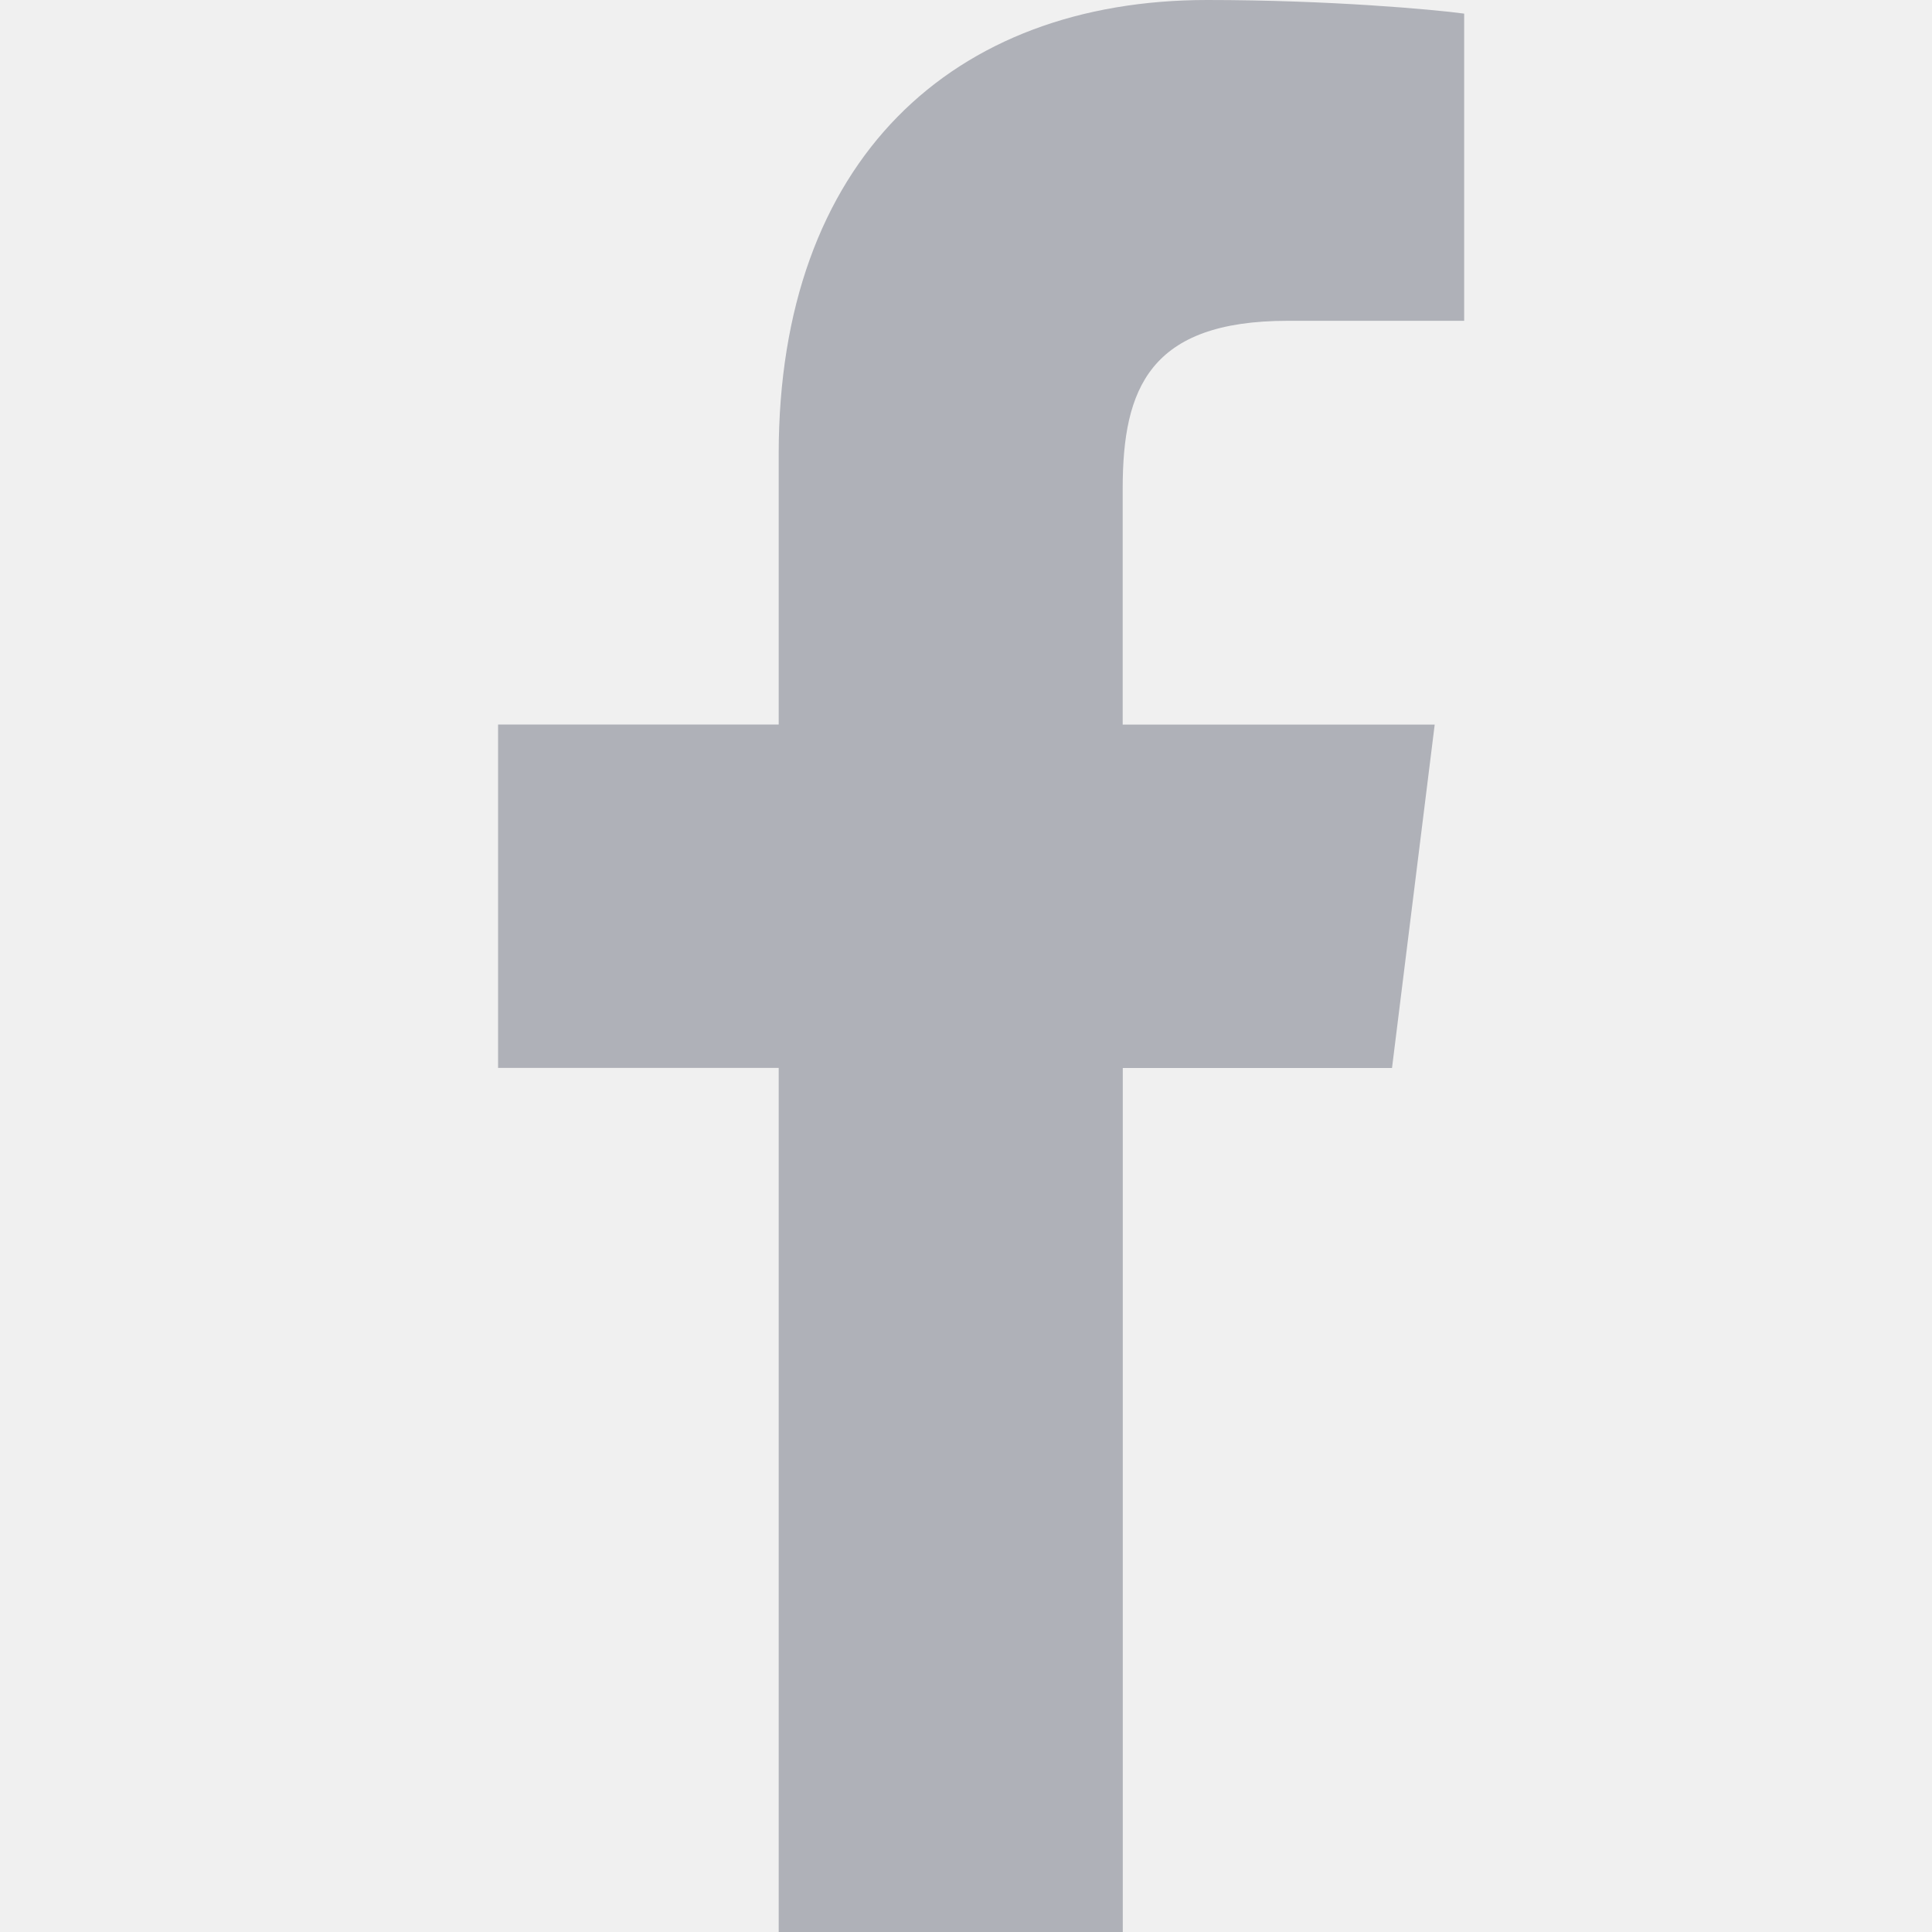
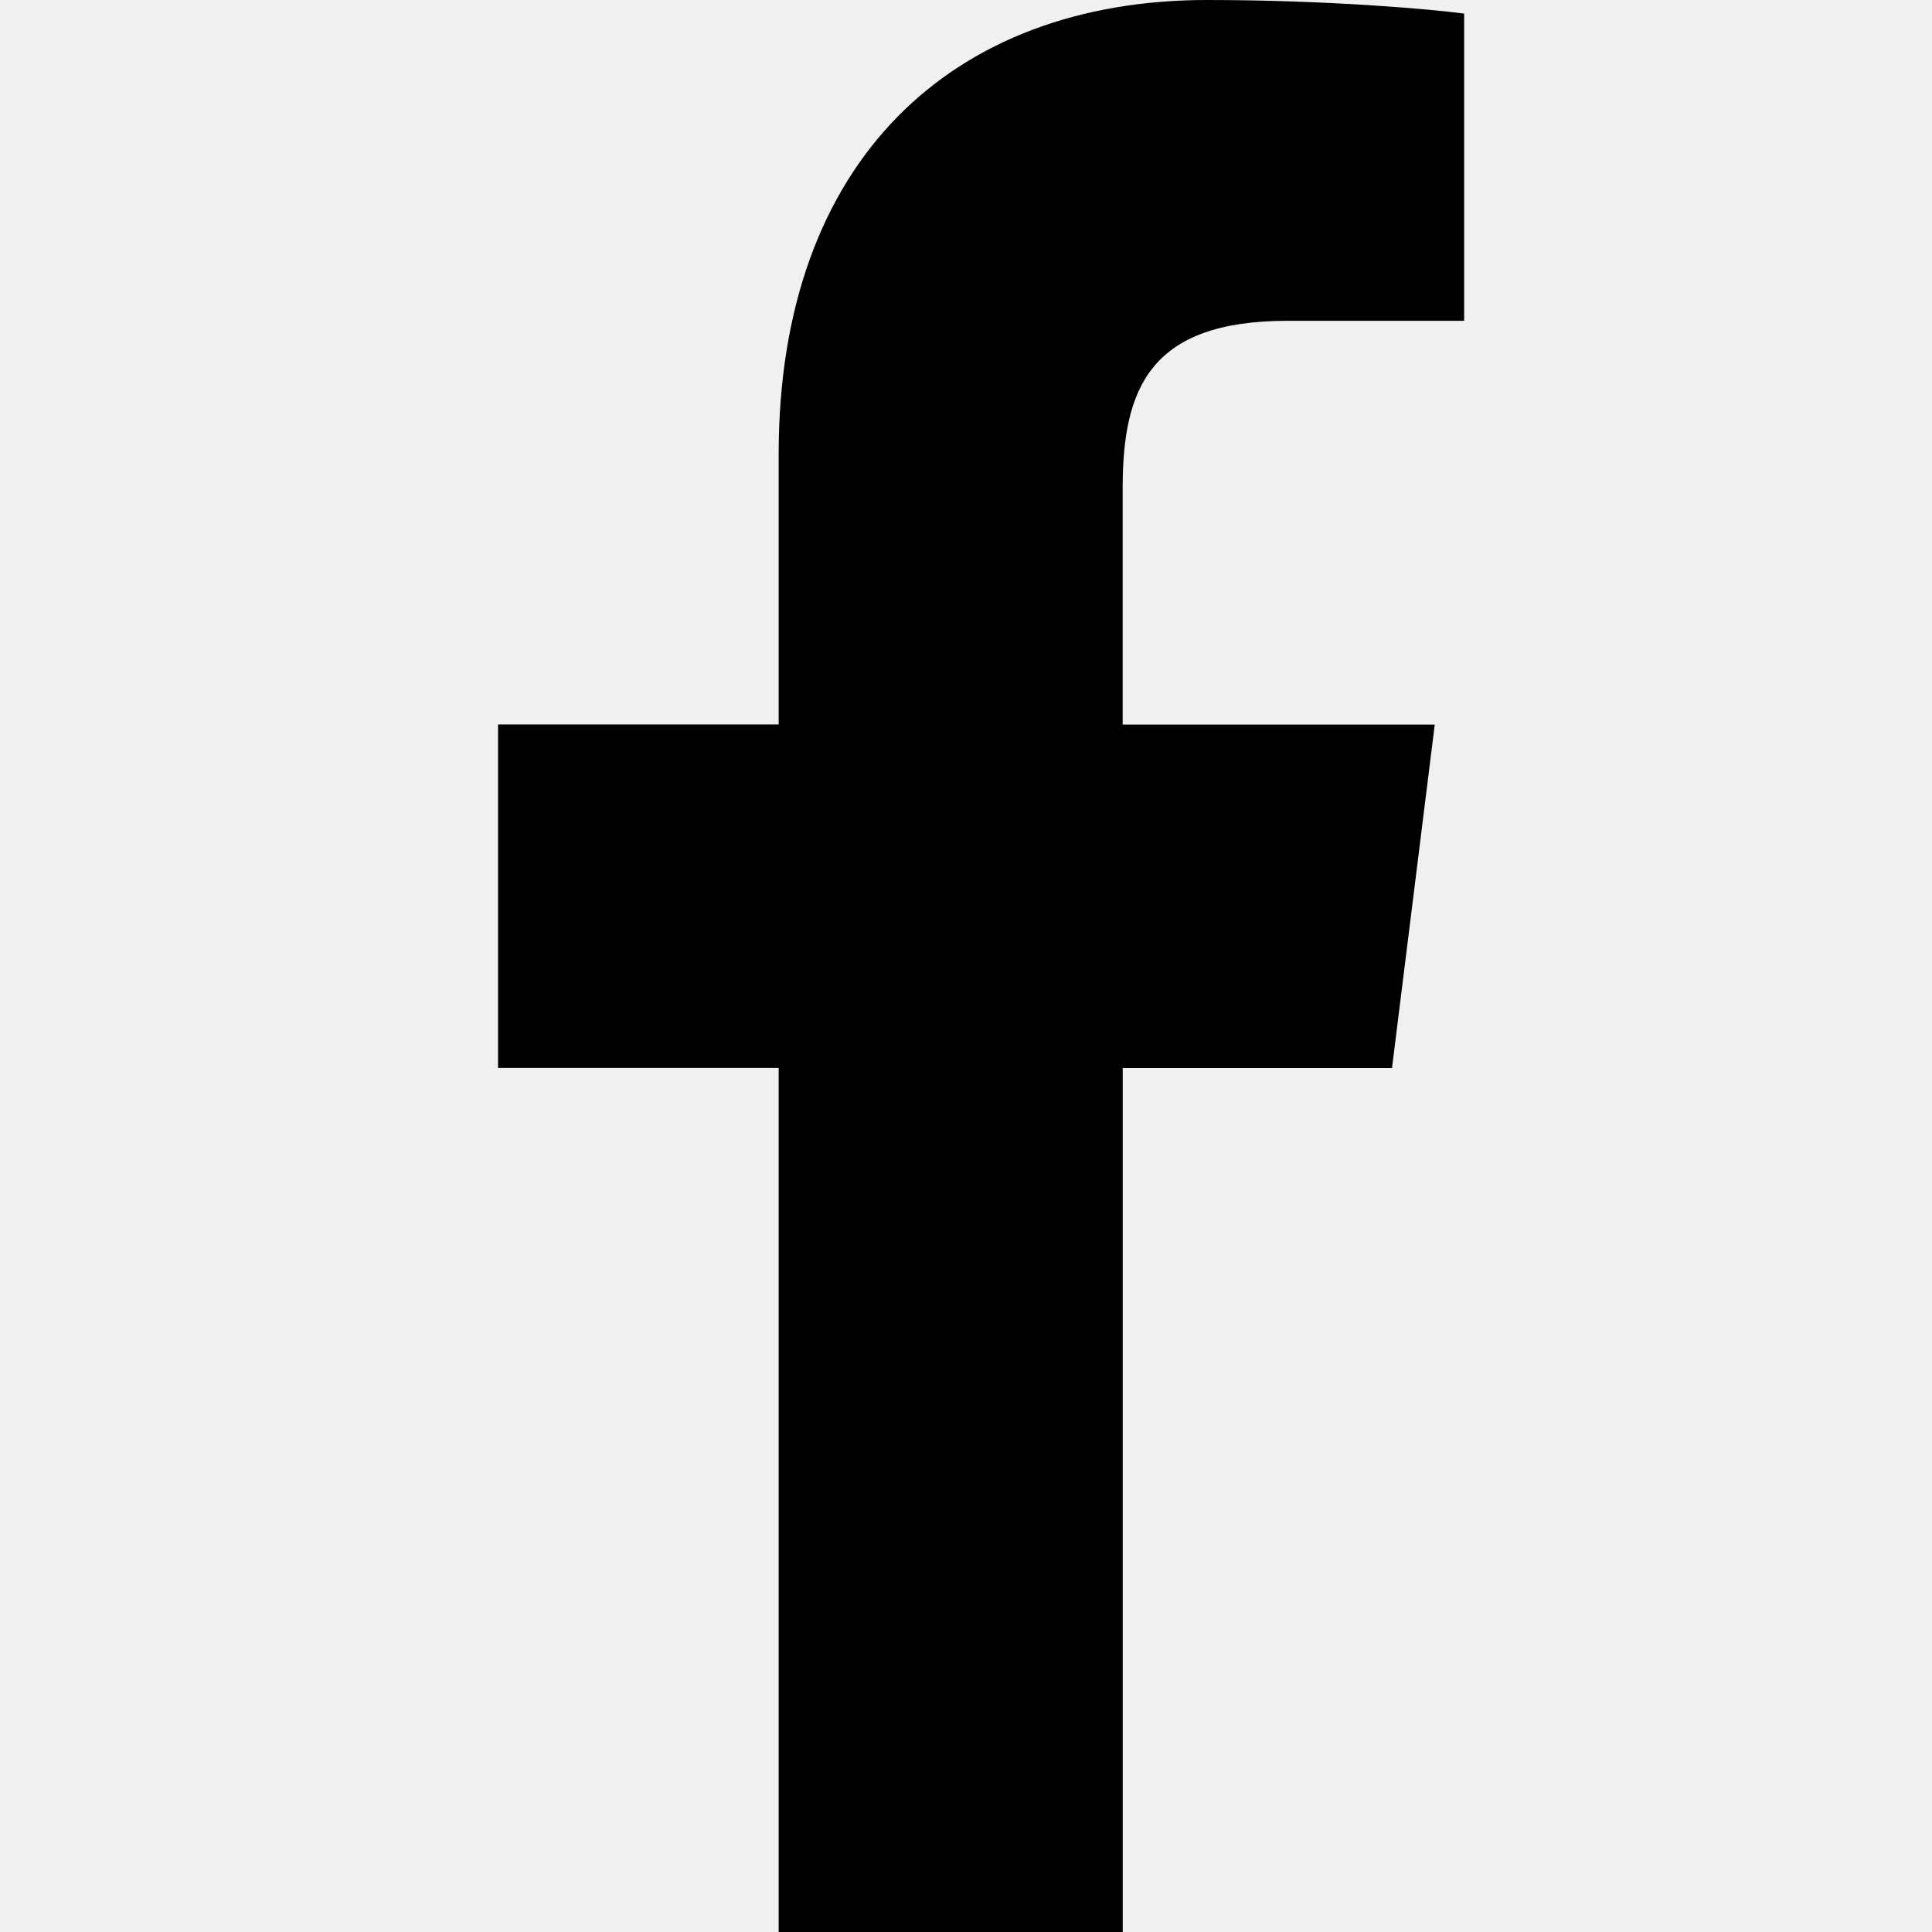
- <svg xmlns="http://www.w3.org/2000/svg" width="20" height="20" viewBox="0 0 20 20" fill="none">
-   <g clip-path="url(#clip0)">
-     <path d="M13.331 3.321H15.157V0.141C14.842 0.098 13.758 0 12.497 0C9.864 0 8.061 1.656 8.061 4.699V7.5H5.156V11.055H8.061V20H11.623V11.056H14.41L14.852 7.501H11.622V5.052C11.623 4.024 11.899 3.321 13.331 3.321Z" fill="#AFB1B8" />
-   </g>
-   <defs>
-     <clipPath id="clip0">
-       <rect width="20" height="20" fill="white" />
-     </clipPath>
-   </defs>
+ <svg xmlns="http://www.w3.org/2000/svg" version="1.1" width="1024" height="1024" viewBox="0 0 1024 1024">
+   <g id="icomoon-ignore">
+ </g>
+   <path d="M682.537 170.026h93.486v-162.816c-16.128-2.219-71.598-7.211-136.192-7.211-134.786 0-227.117 84.778-227.117 240.598v143.402h-148.736v182.016h148.736v457.984h182.358v-457.943h142.72l22.656-182.014h-165.417v-125.397c0.041-52.608 14.208-88.619 87.506-88.619z" />
</svg>
